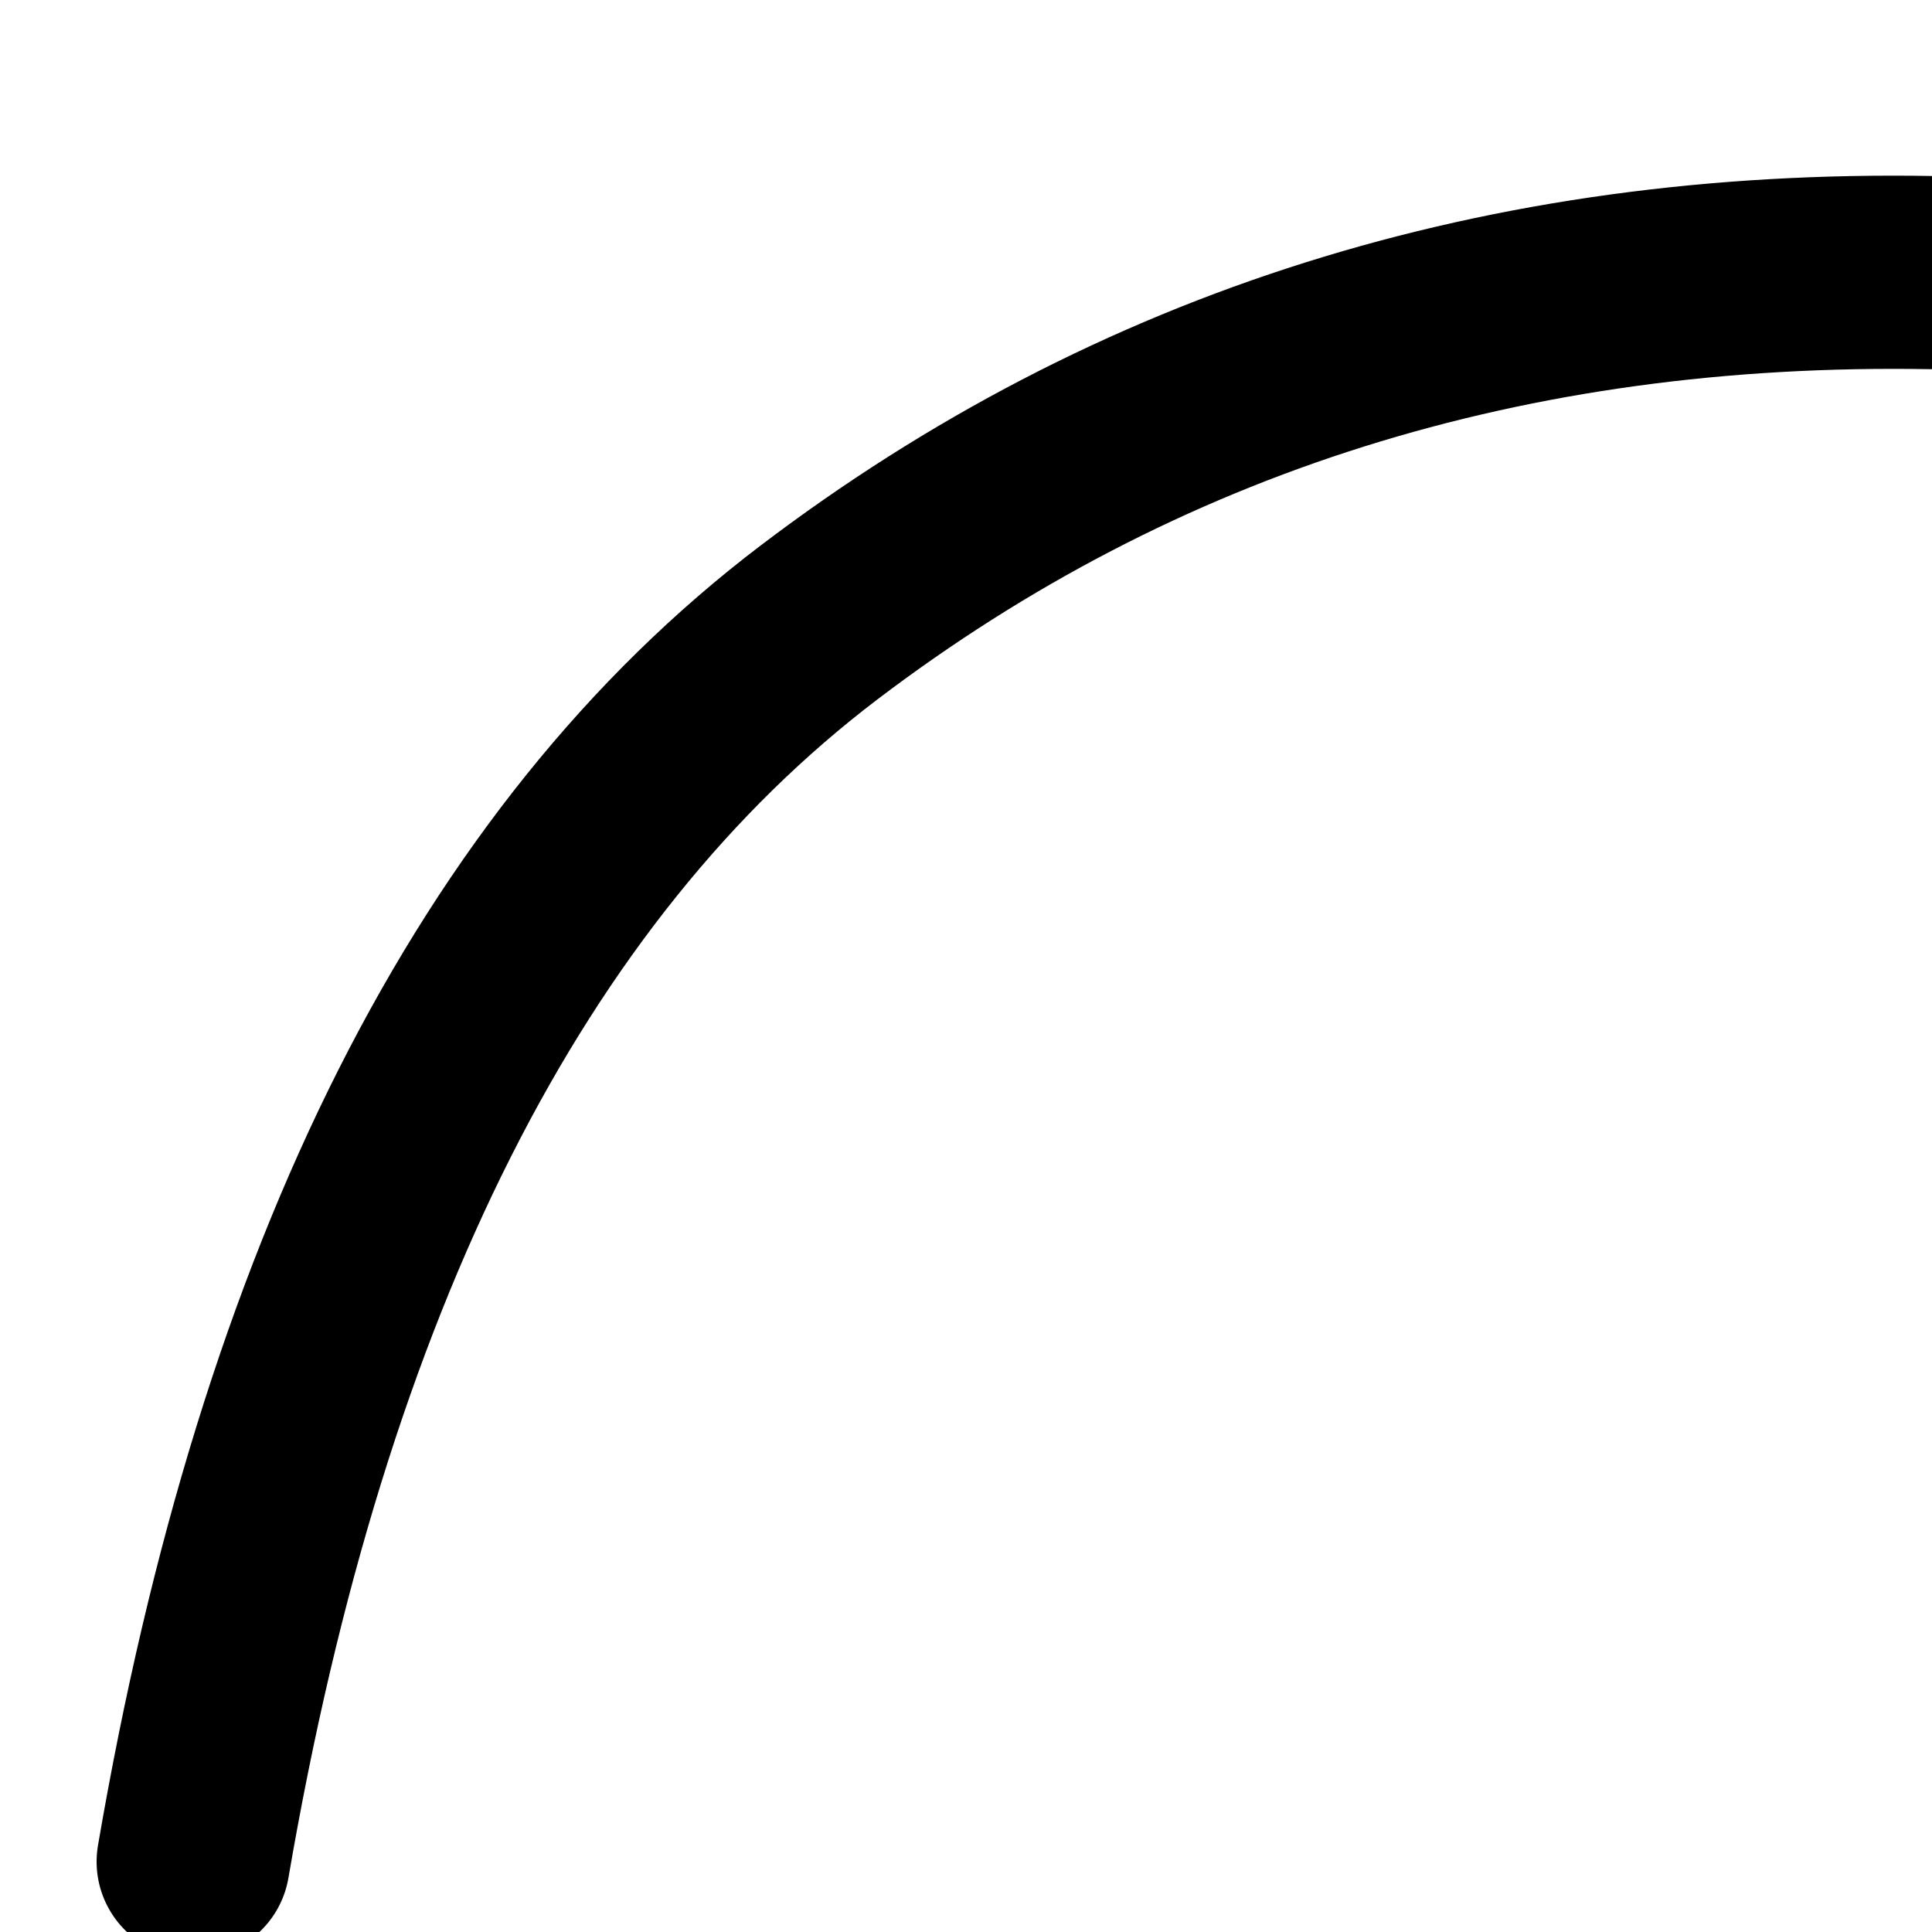
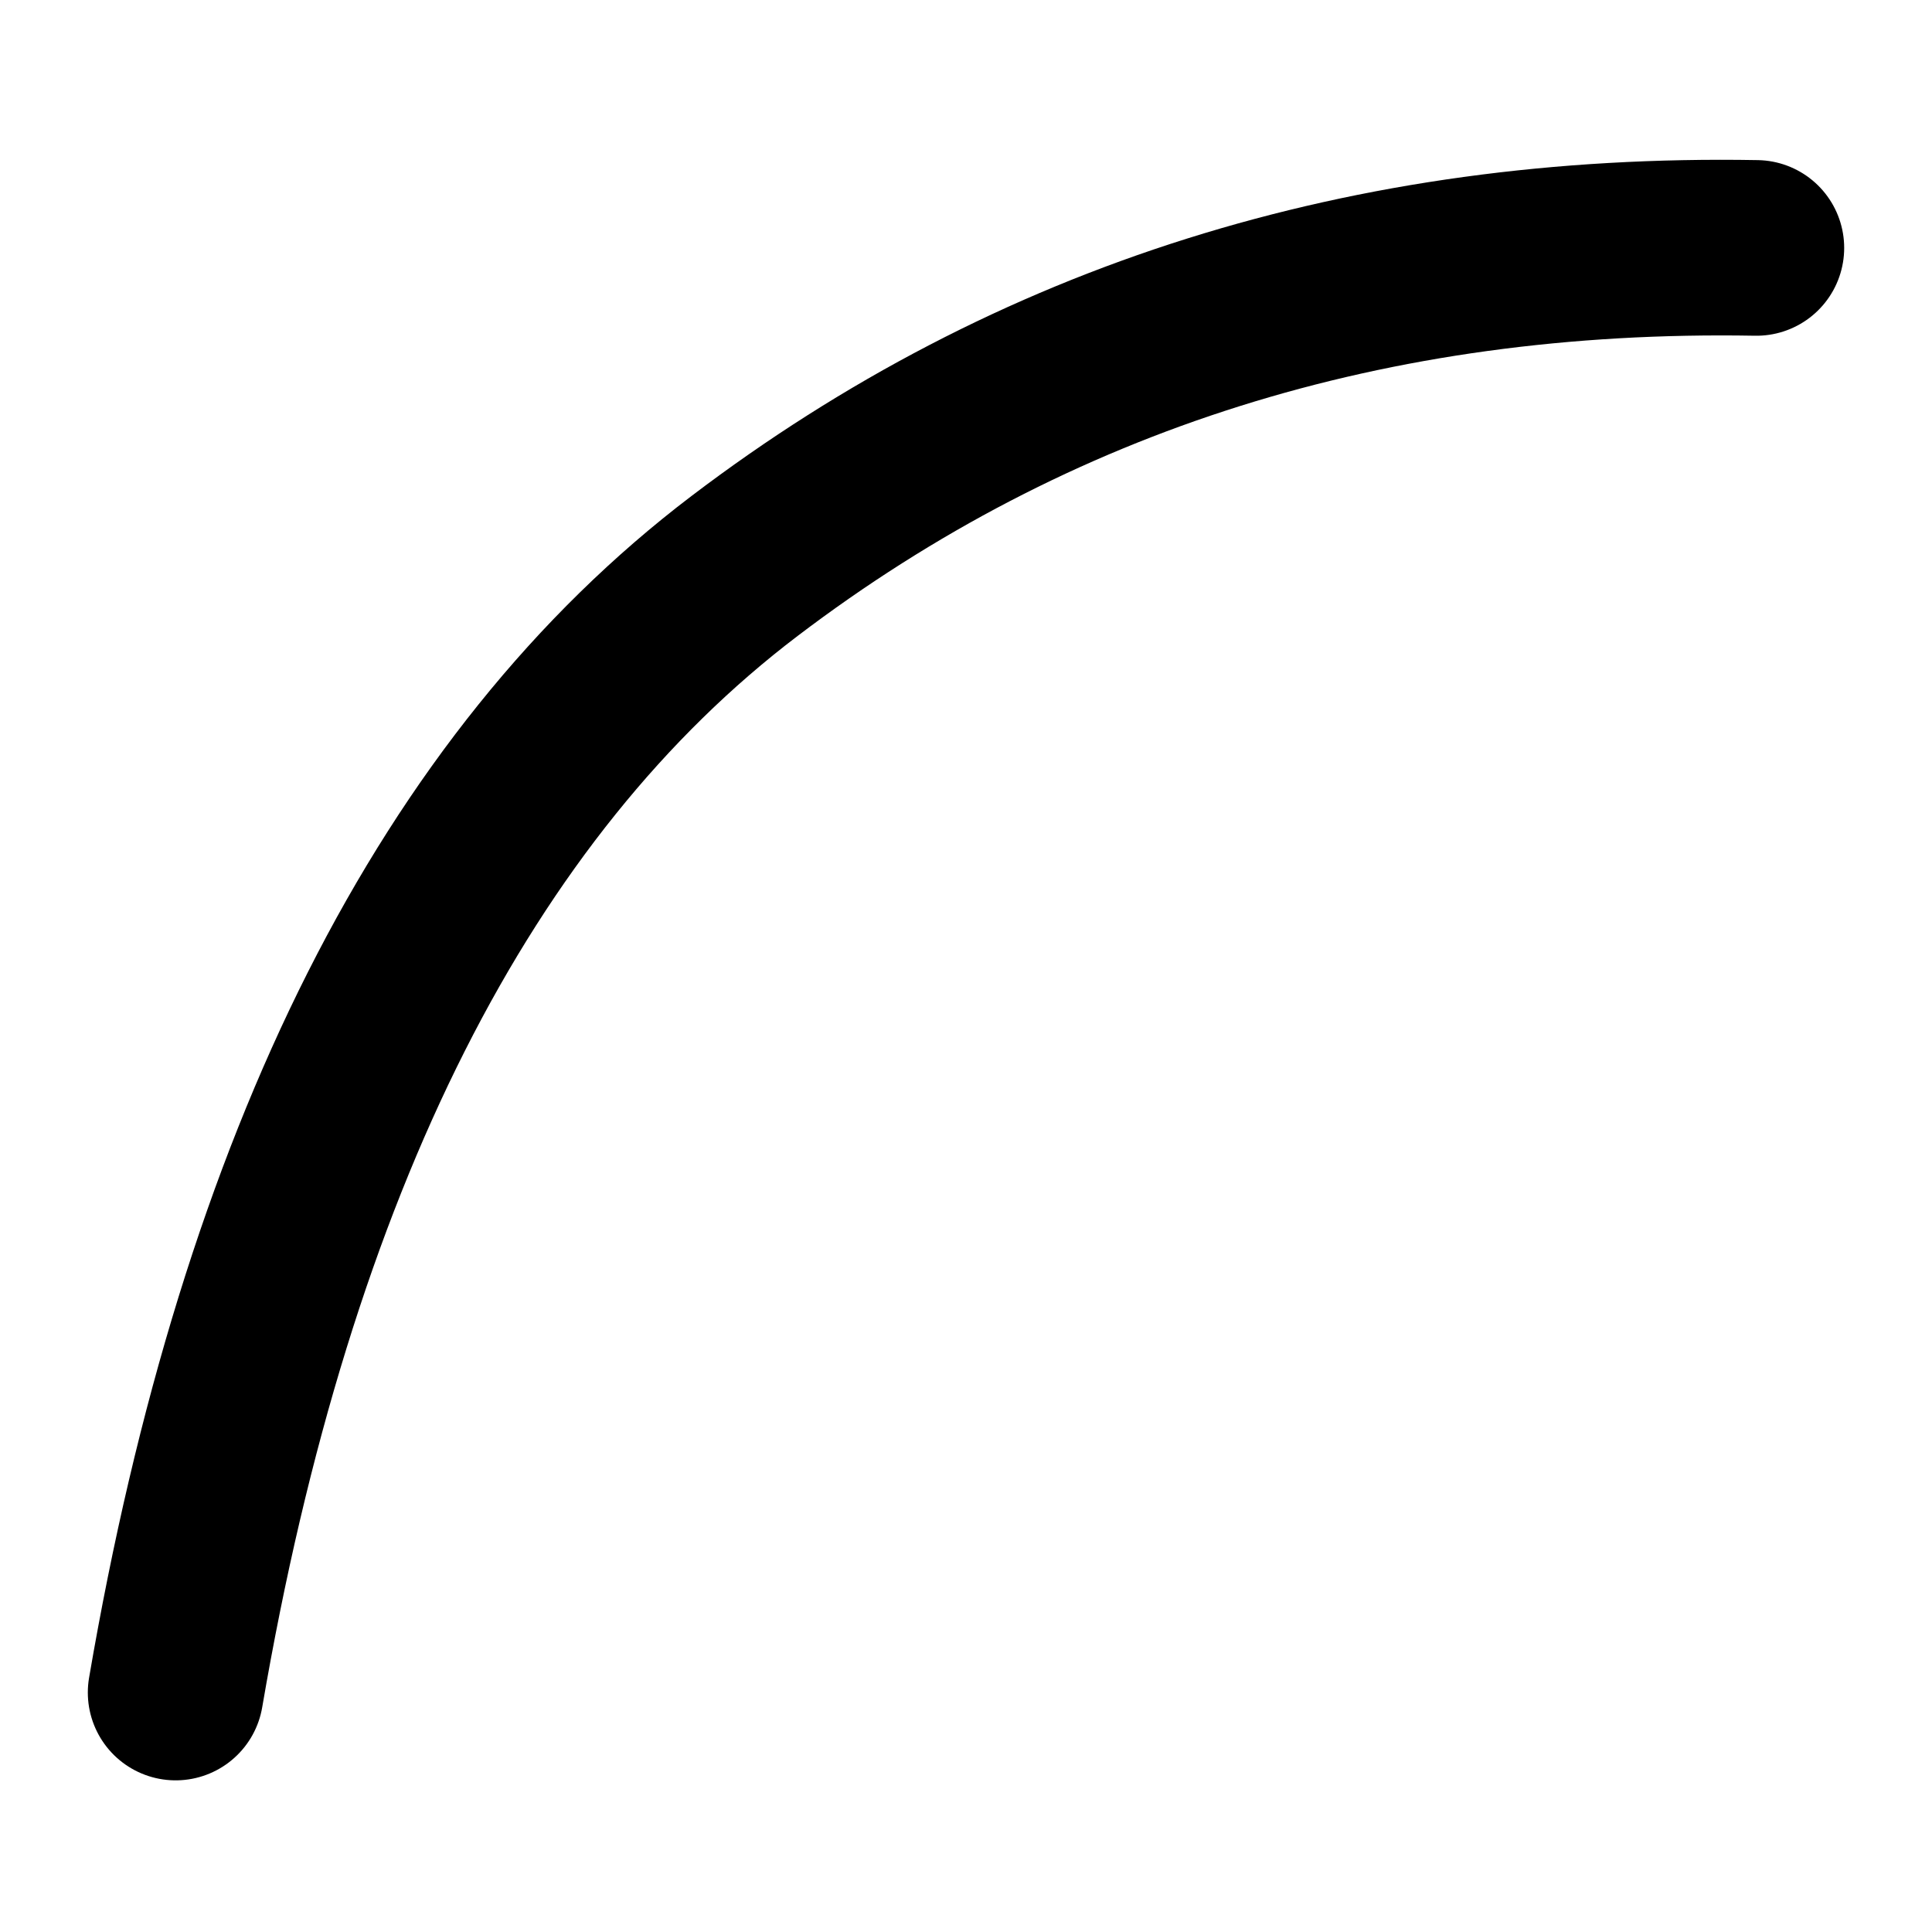
- <svg xmlns="http://www.w3.org/2000/svg" height="10" viewBox="0 0 10 10" width="10">
-   <path d="m1 9.636c.519-3.03 1.599-5.168 3.239-6.414 1.64-1.246 3.56-1.85 5.761-1.811" fill="none" stroke="#000" stroke-linecap="round" stroke-linejoin="round" />
+ <svg xmlns="http://www.w3.org/2000/svg" height="11" viewBox="0 0 11 11" width="11">
+   <path d="m0 8.227c.519-3.03 1.599-5.168 3.239-6.414 1.64-1.246 3.56-1.85 5.761-1.811" fill="none" stroke="#000" stroke-linecap="round" stroke-linejoin="round" transform="translate(1 1.409566)" />
</svg>
